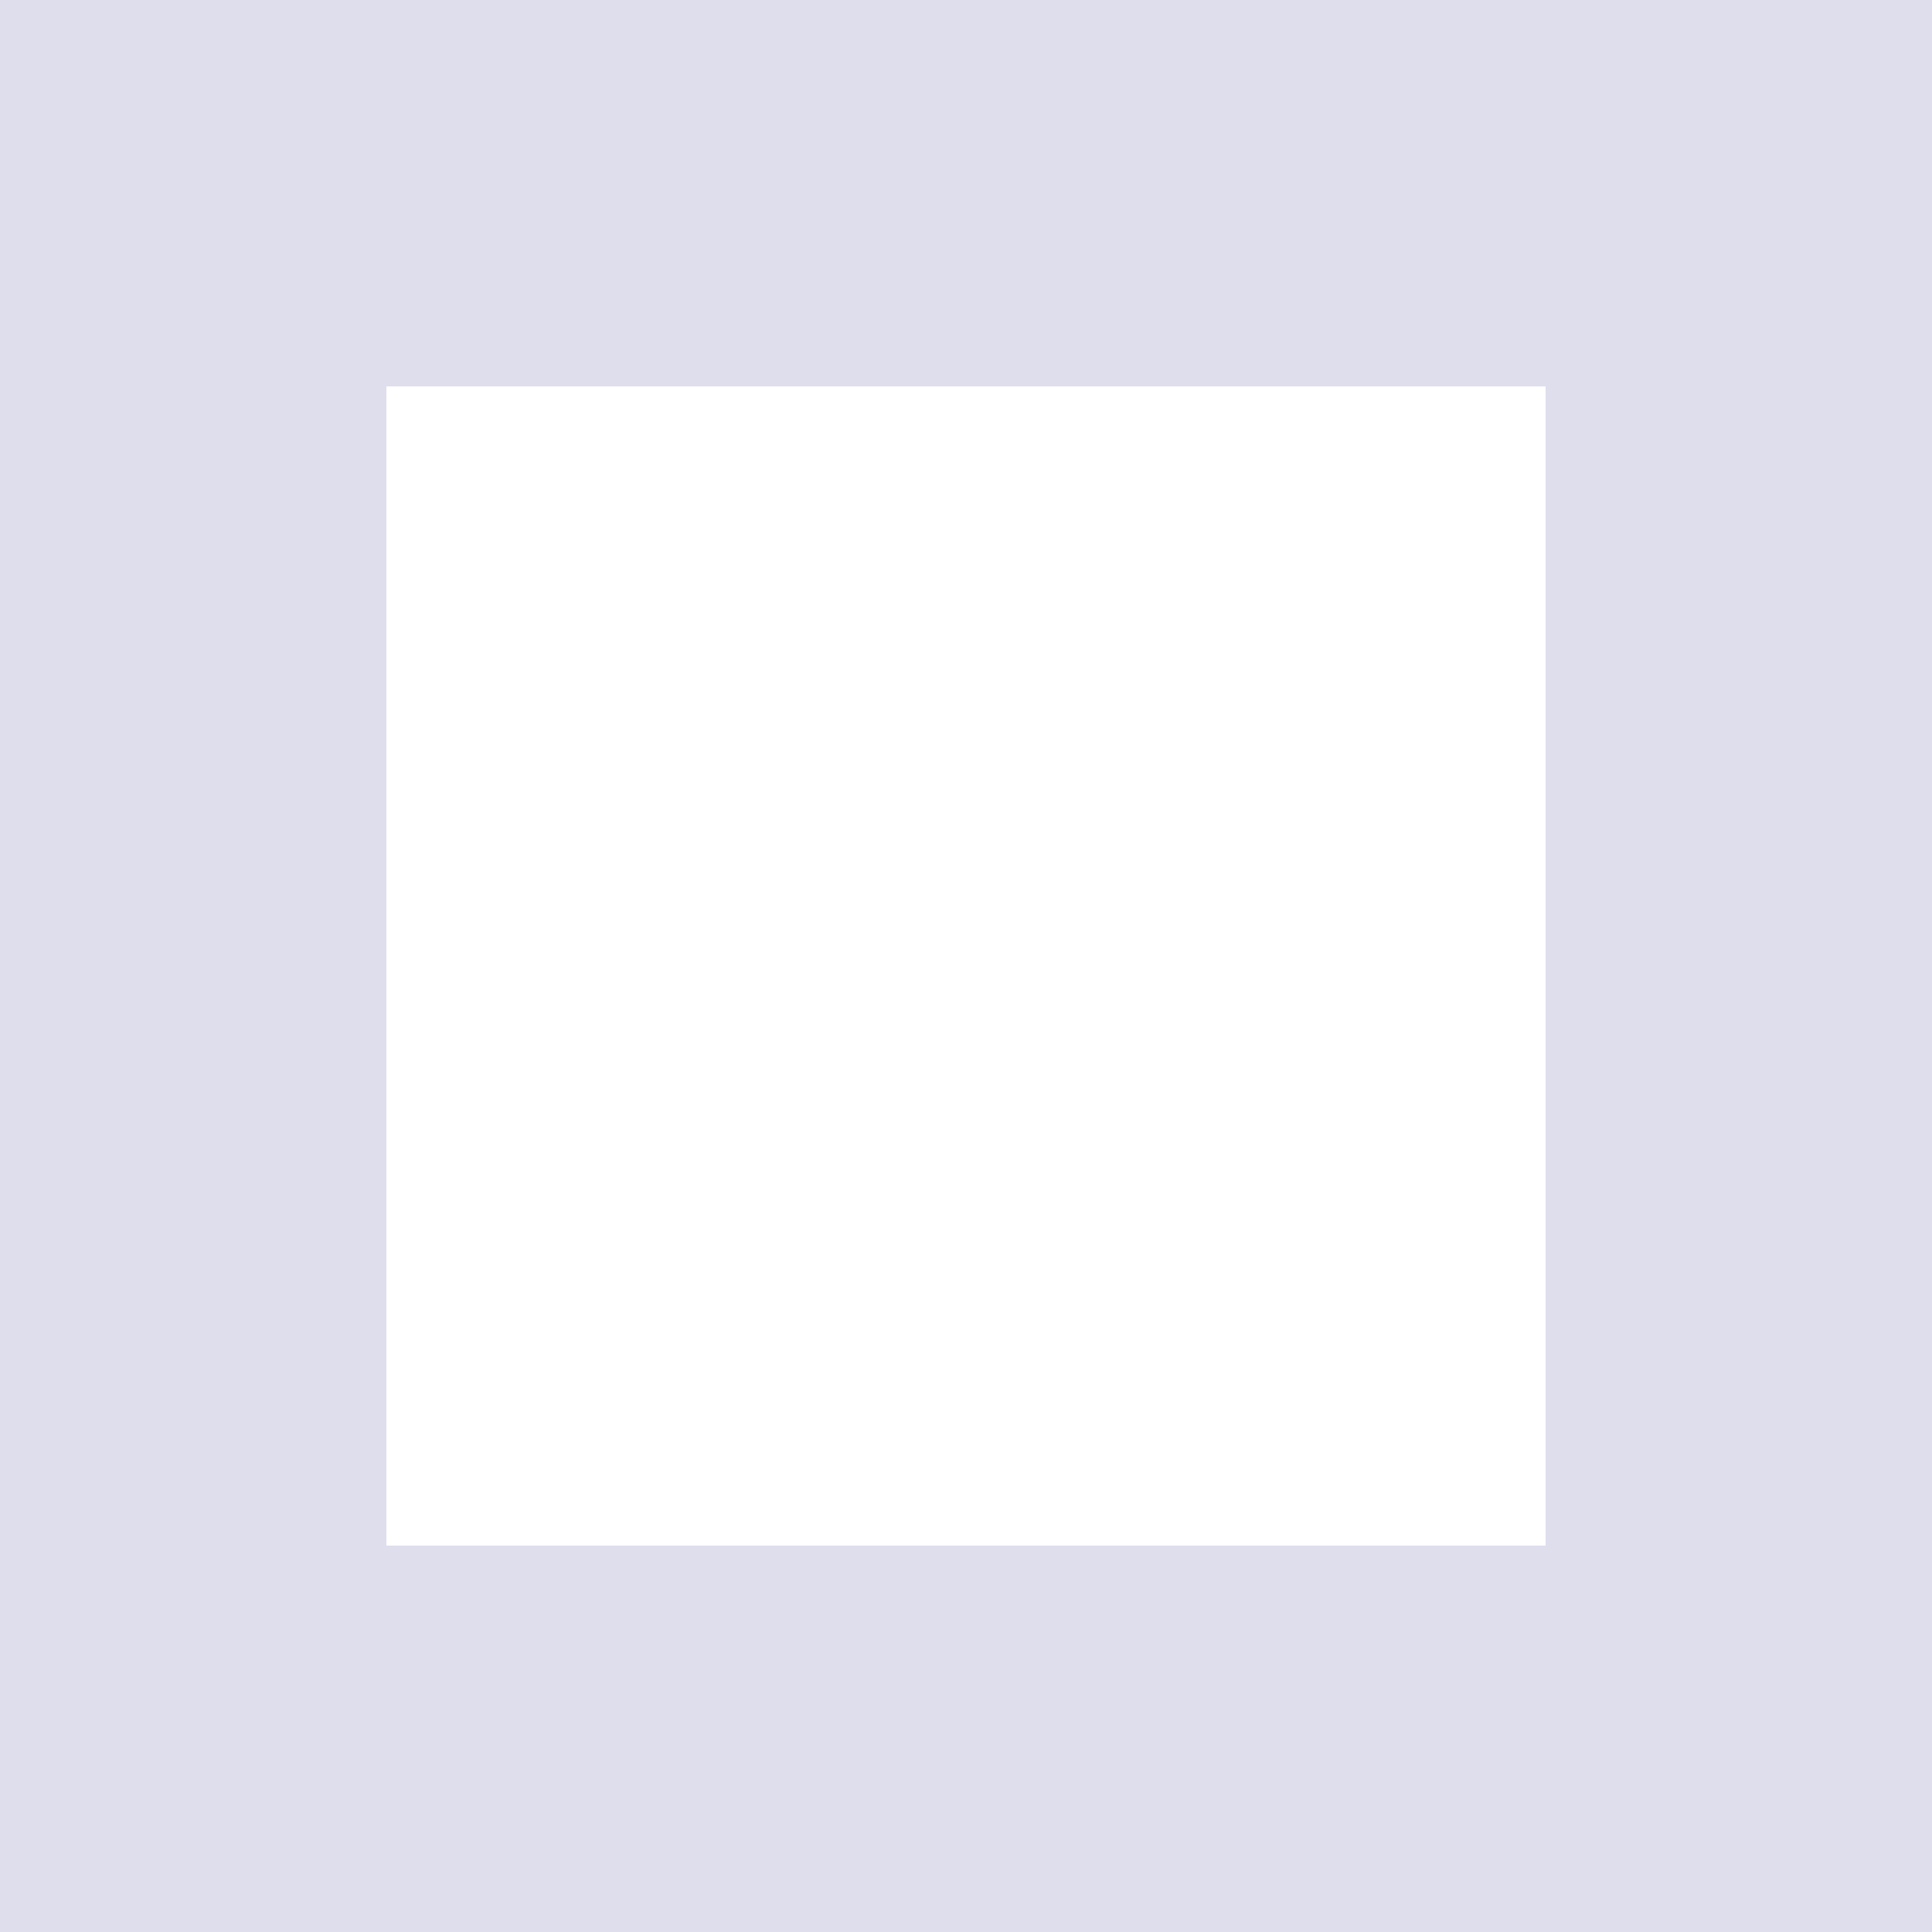
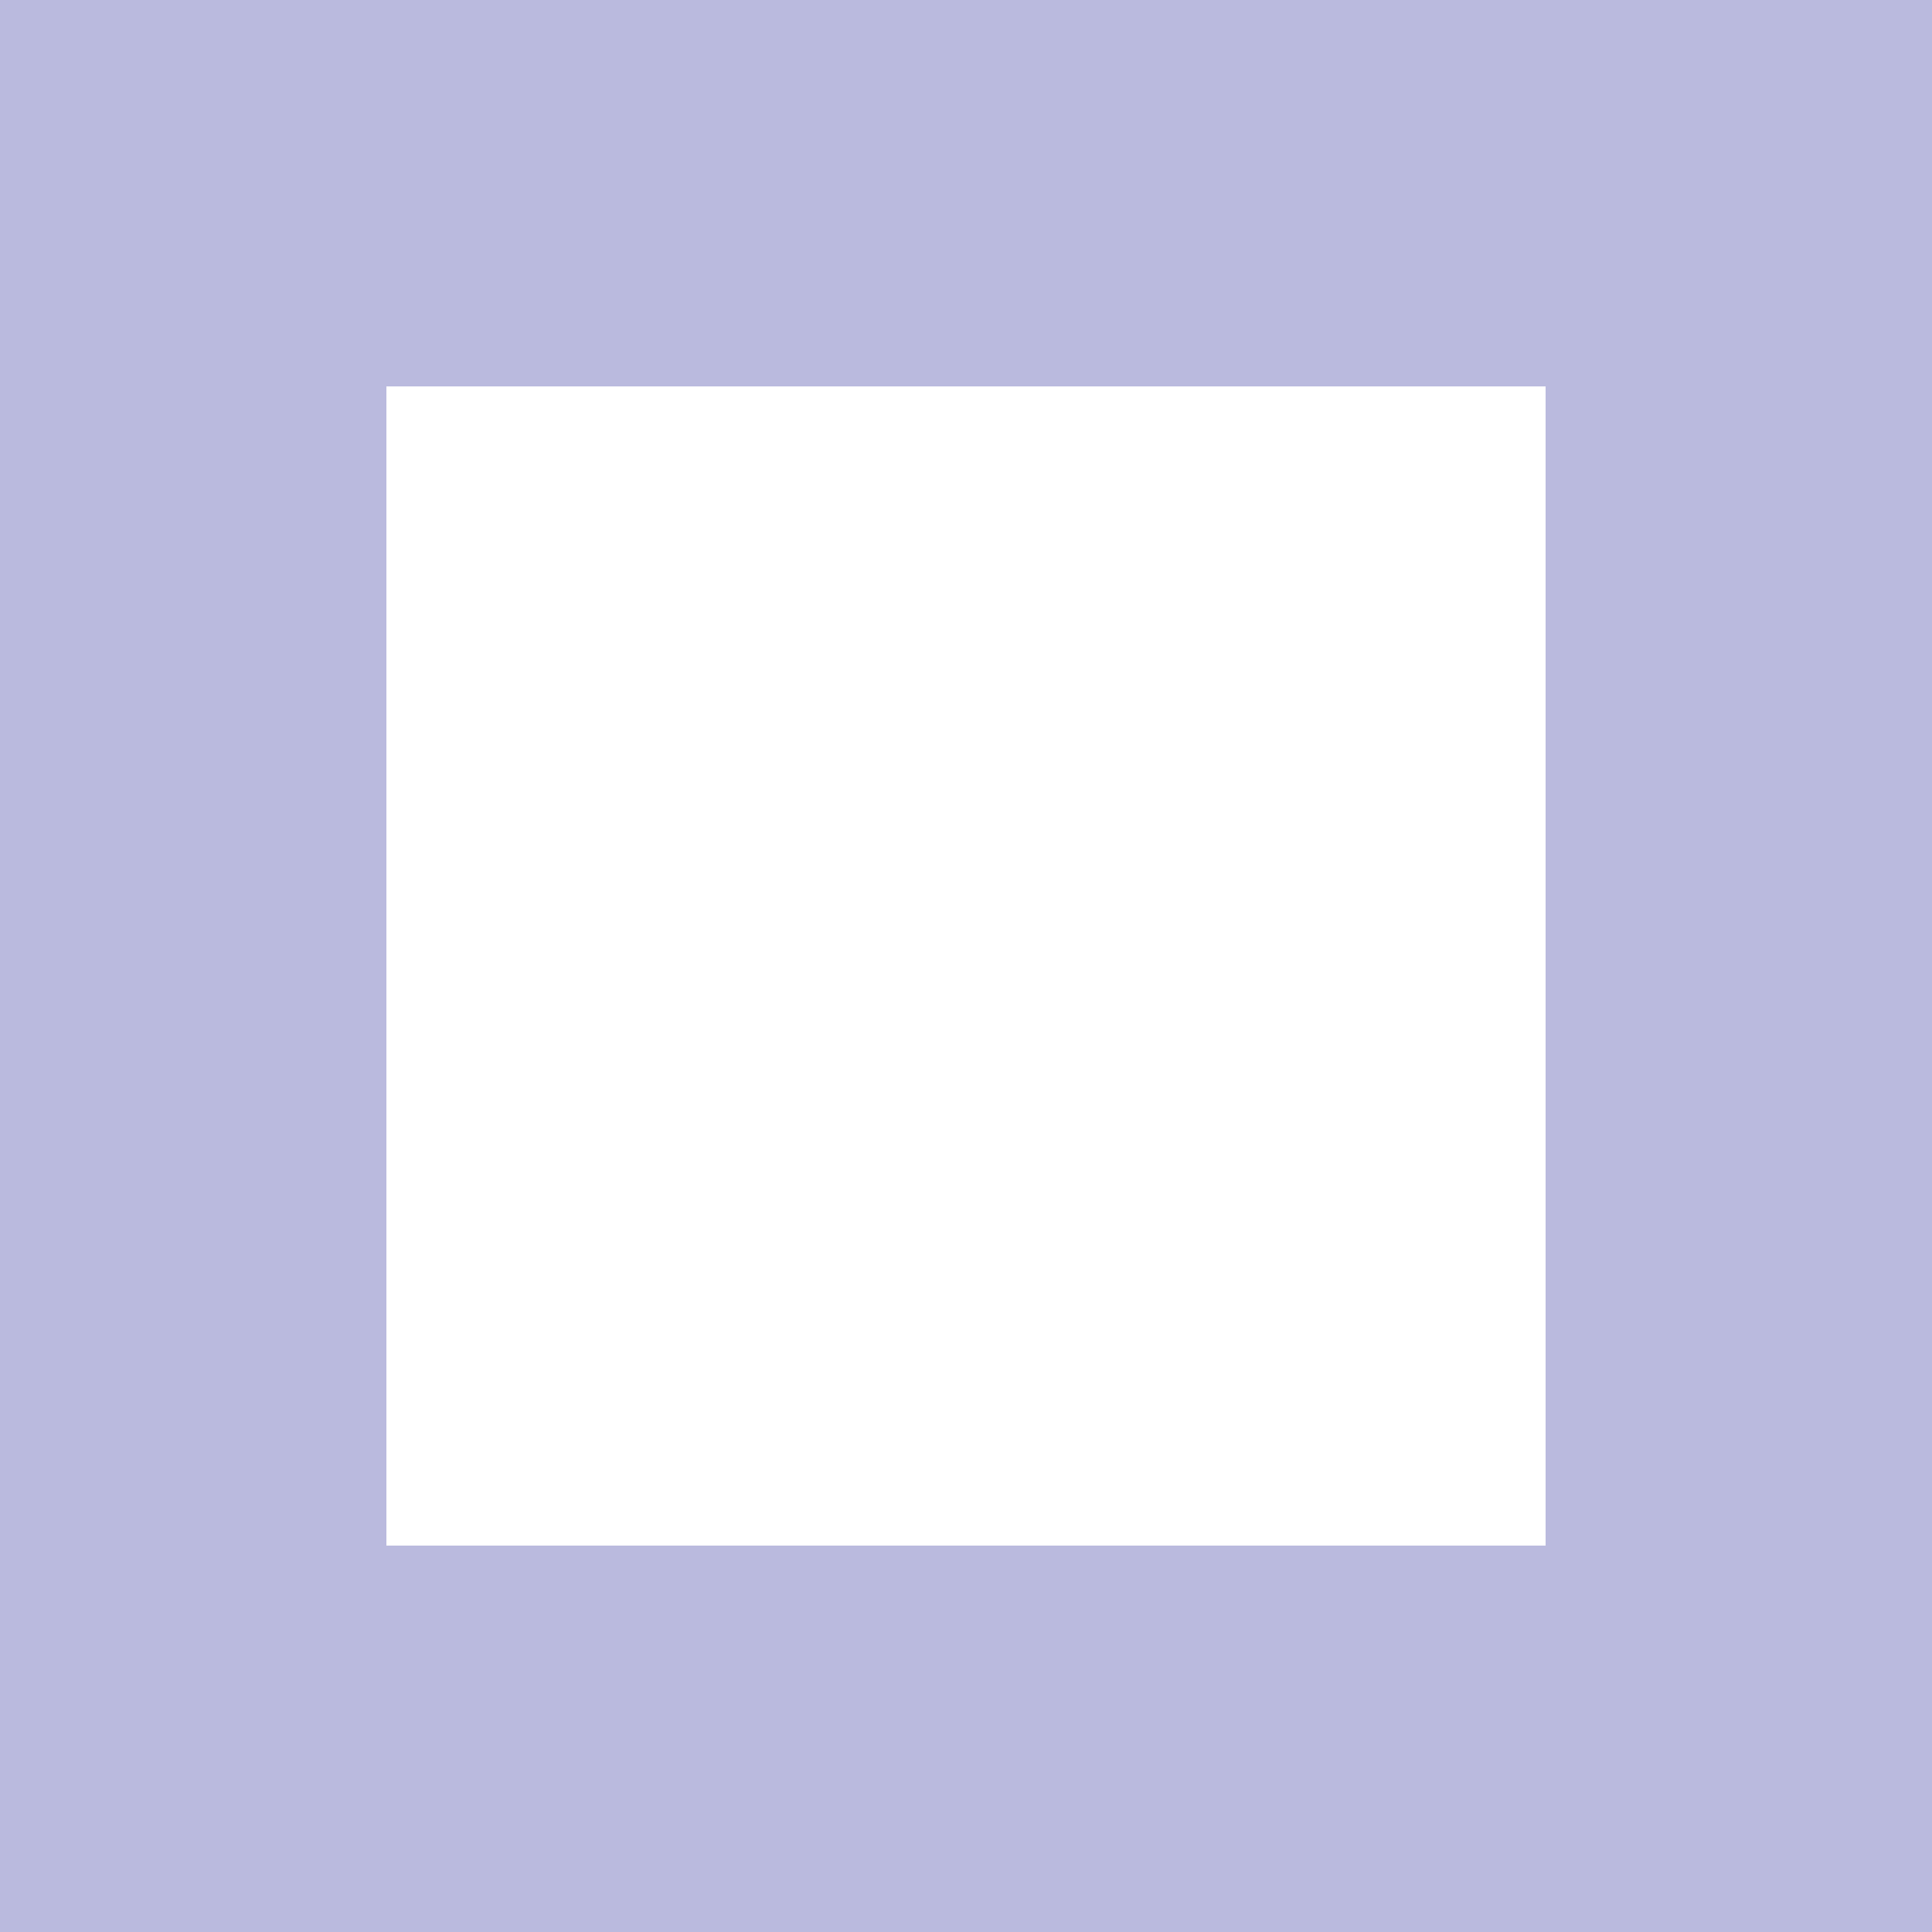
<svg xmlns="http://www.w3.org/2000/svg" version="1.1" width="40" height="40">
-   <rect x="0" y="0" width="40" height="2" fill="hsl(240, 30%, 90%)" />
-   <rect x="0" y="38" width="40" height="2" fill="hsl(240, 30%, 90%)" />
-   <rect x="0" y="0" width="2" height="40" fill="hsl(240, 30%, 90%)" />
-   <rect x="38" y="0" width="2" height="40" fill="hsl(240, 30%, 90%)" />
-   <rect x="2" y="2" width="36" height="6" fill="hsl(240, 30%, 90%)" />
-   <rect x="2" y="32" width="36" height="6" fill="hsl(240, 30%, 90%)" />
-   <rect x="2" y="2" width="6" height="36" fill="hsl(240, 30%, 90%)" />
-   <rect x="32" y="2" width="6" height="36" fill="hsl(240, 30%, 90%)" />
+   <rect x="0" y="0" width="40" height="2" fill="hsl(240, 35%, 80%)" />
+   <rect x="0" y="38" width="40" height="2" fill="hsl(240, 35%, 80%)" />
+   <rect x="0" y="0" width="2" height="40" fill="hsl(240, 35%, 80%)" />
+   <rect x="38" y="0" width="2" height="40" fill="hsl(240, 35%, 80%)" />
+   <rect x="2" y="2" width="36" height="6" fill="hsl(240, 35%, 80%)" />
+   <rect x="2" y="32" width="36" height="6" fill="hsl(240, 35%, 80%)" />
+   <rect x="2" y="2" width="6" height="36" fill="hsl(240, 35%, 80%)" />
+   <rect x="32" y="2" width="6" height="36" fill="hsl(240, 35%, 80%)" />
</svg>
